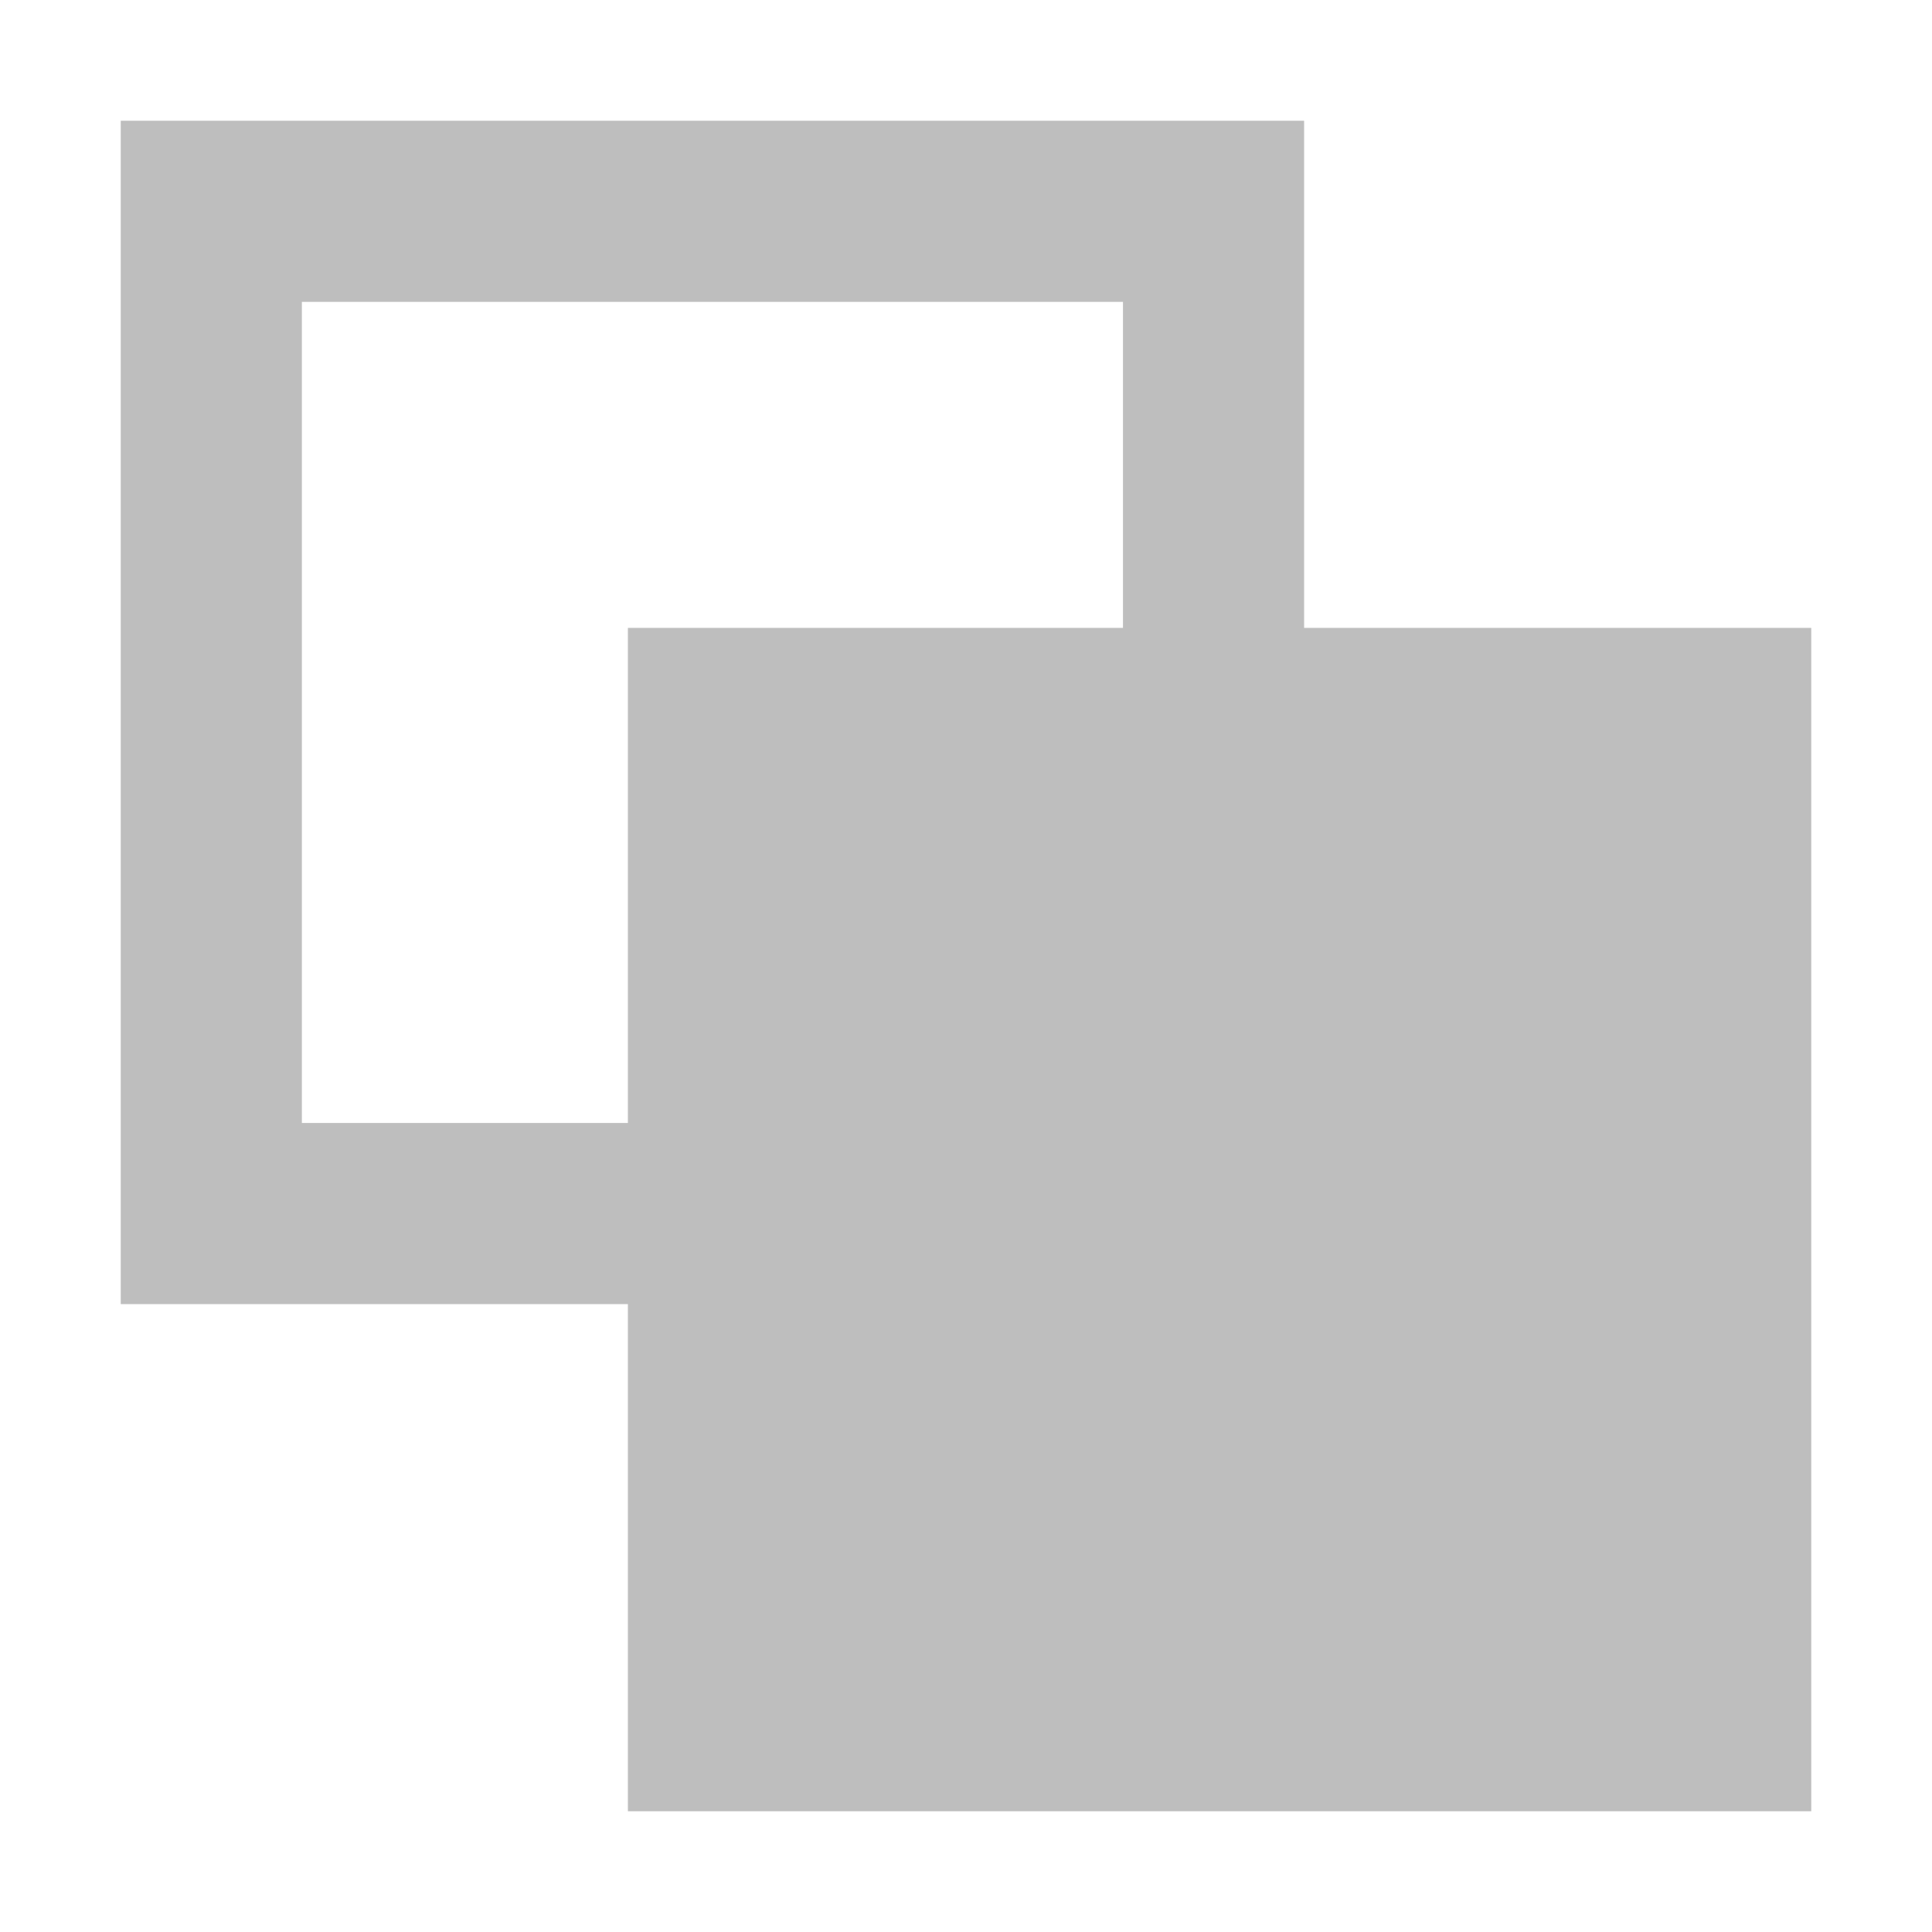
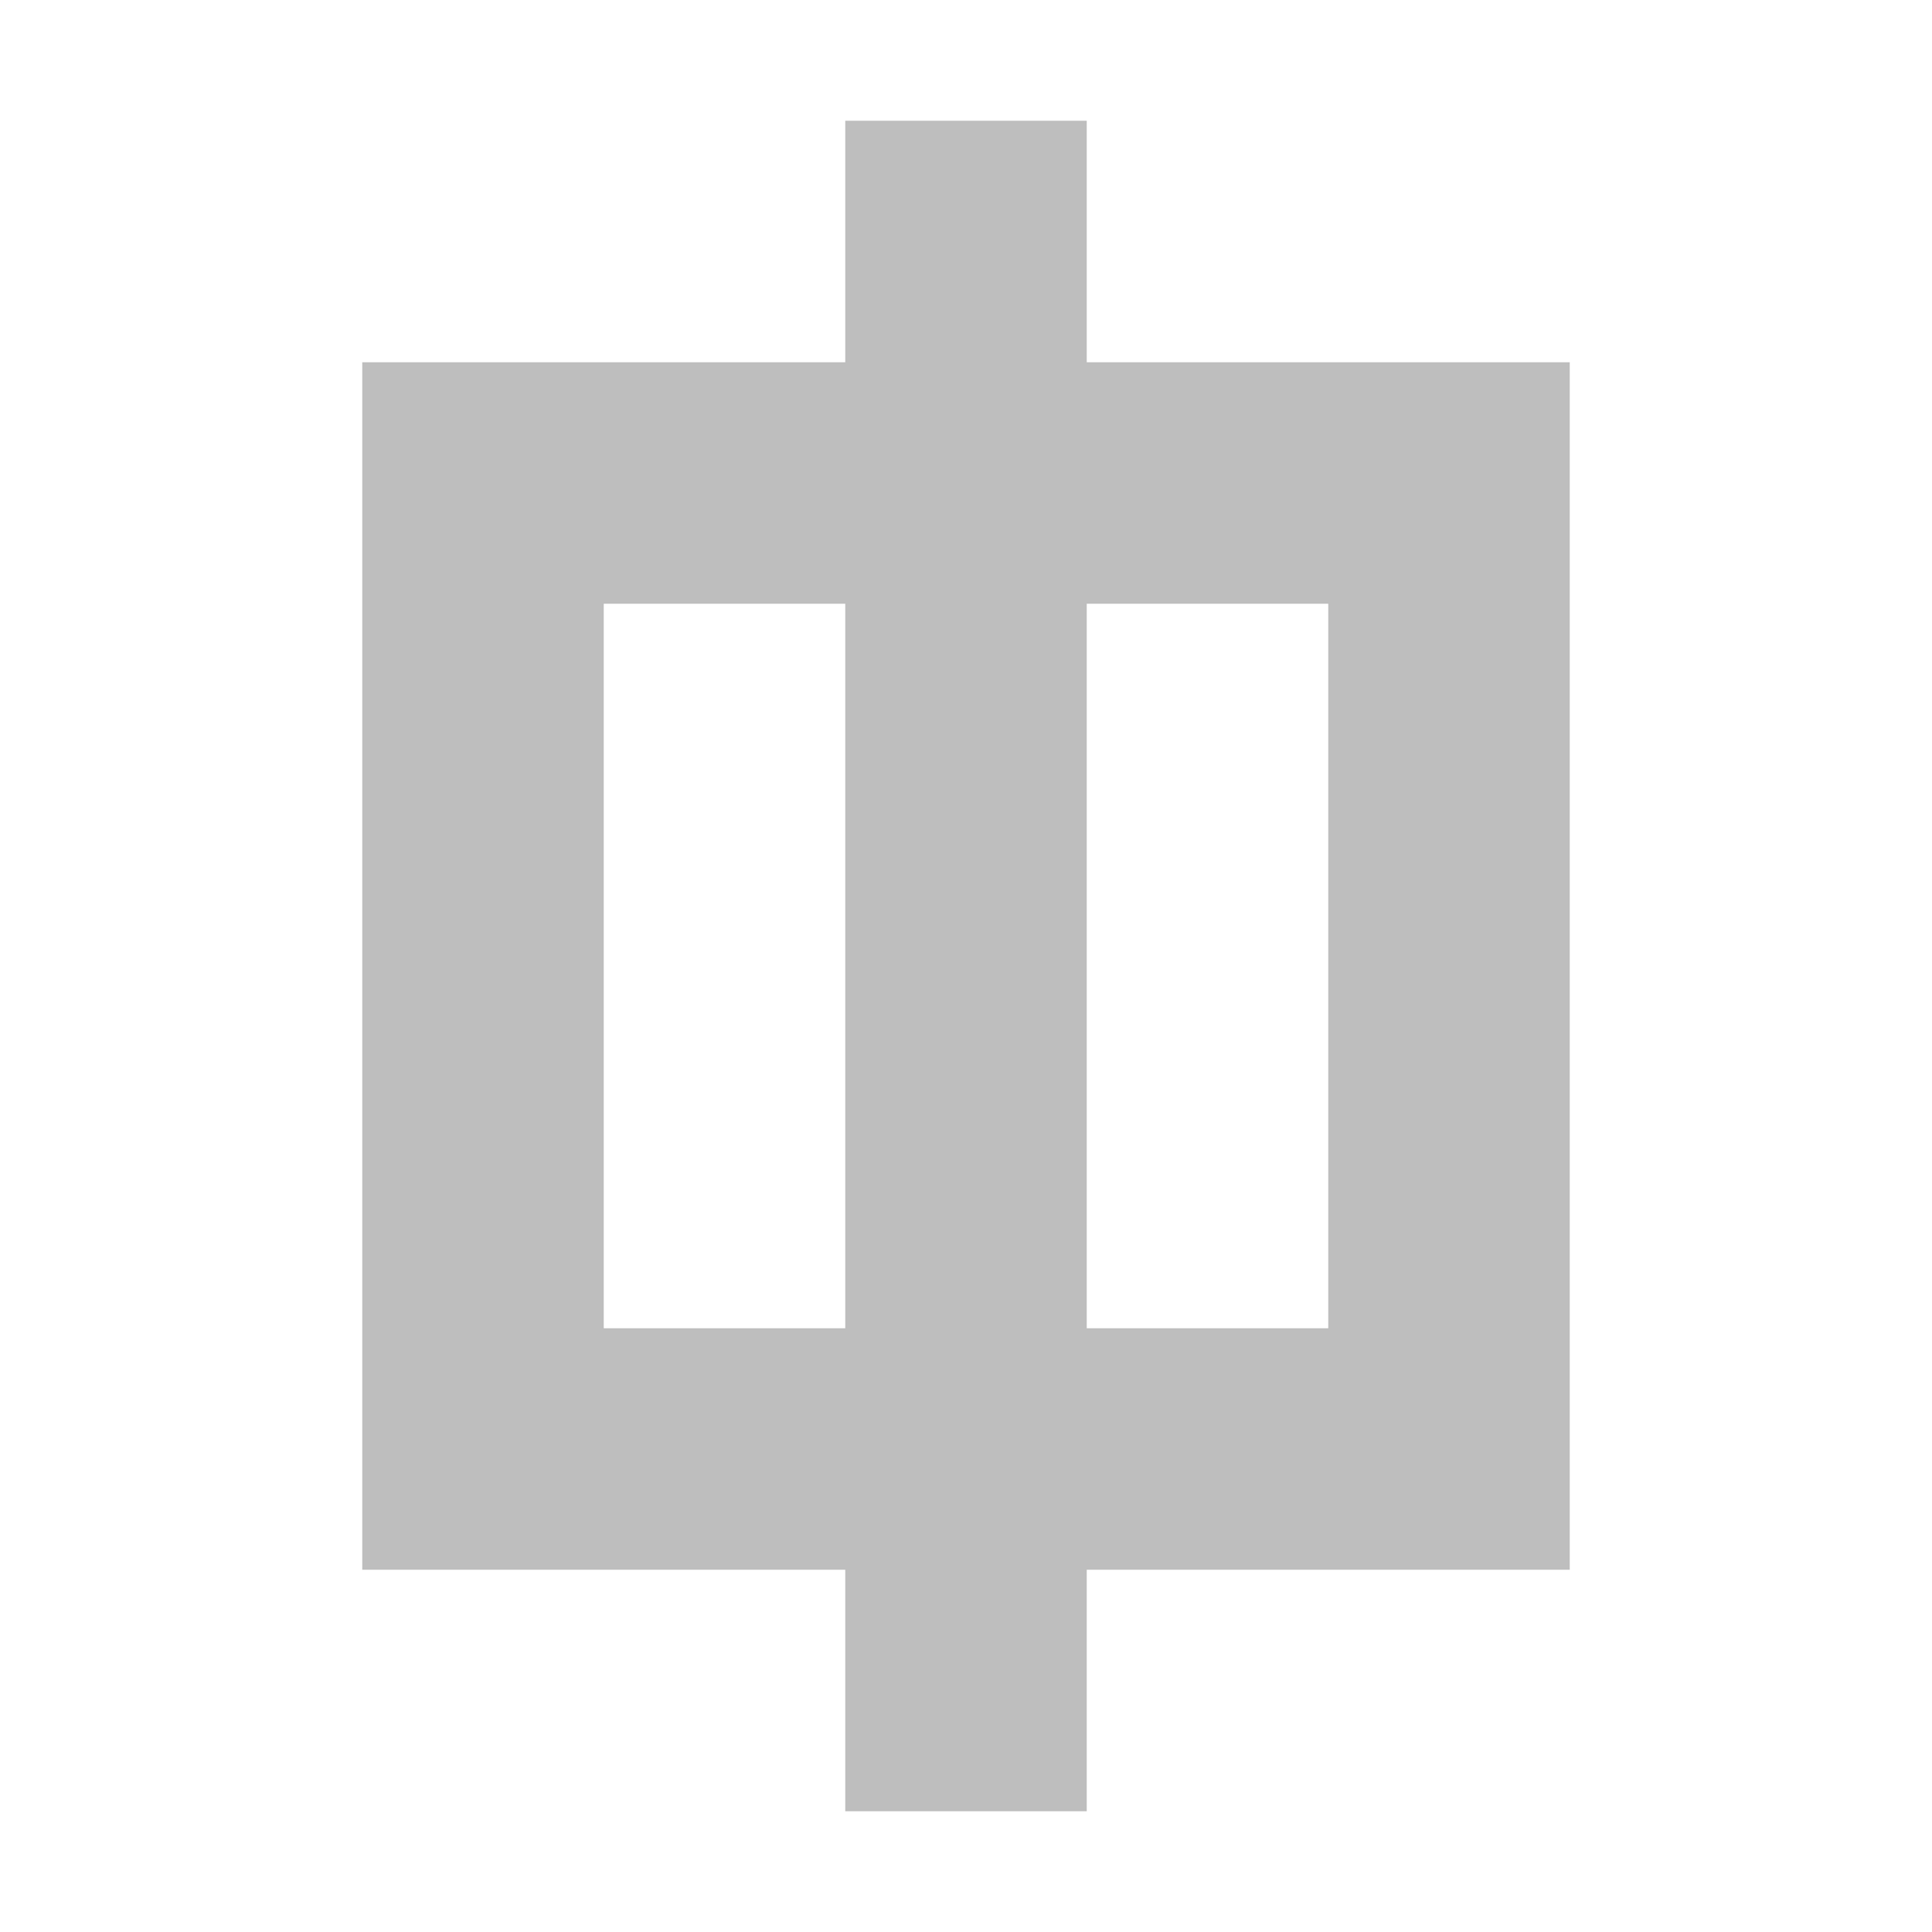
<svg xmlns="http://www.w3.org/2000/svg" viewBox="0 0 16 16">
-   <rect x="5.2" y="5.2" width="9.8" height="9.8" fill="#bebebe" />
-   <rect x="1.75" y="1.75" width="8.3" height="8.3" fill="none" stroke="#bebebe" stroke-width="1.5" />
+   <path fill="#bebebe" fill-rule="evenodd" d="M3 3h10v10H3z M5 5v6h6V5z" />
+   <rect x="7" y="1" width="2" height="14" fill="#bebebe" />
</svg>
